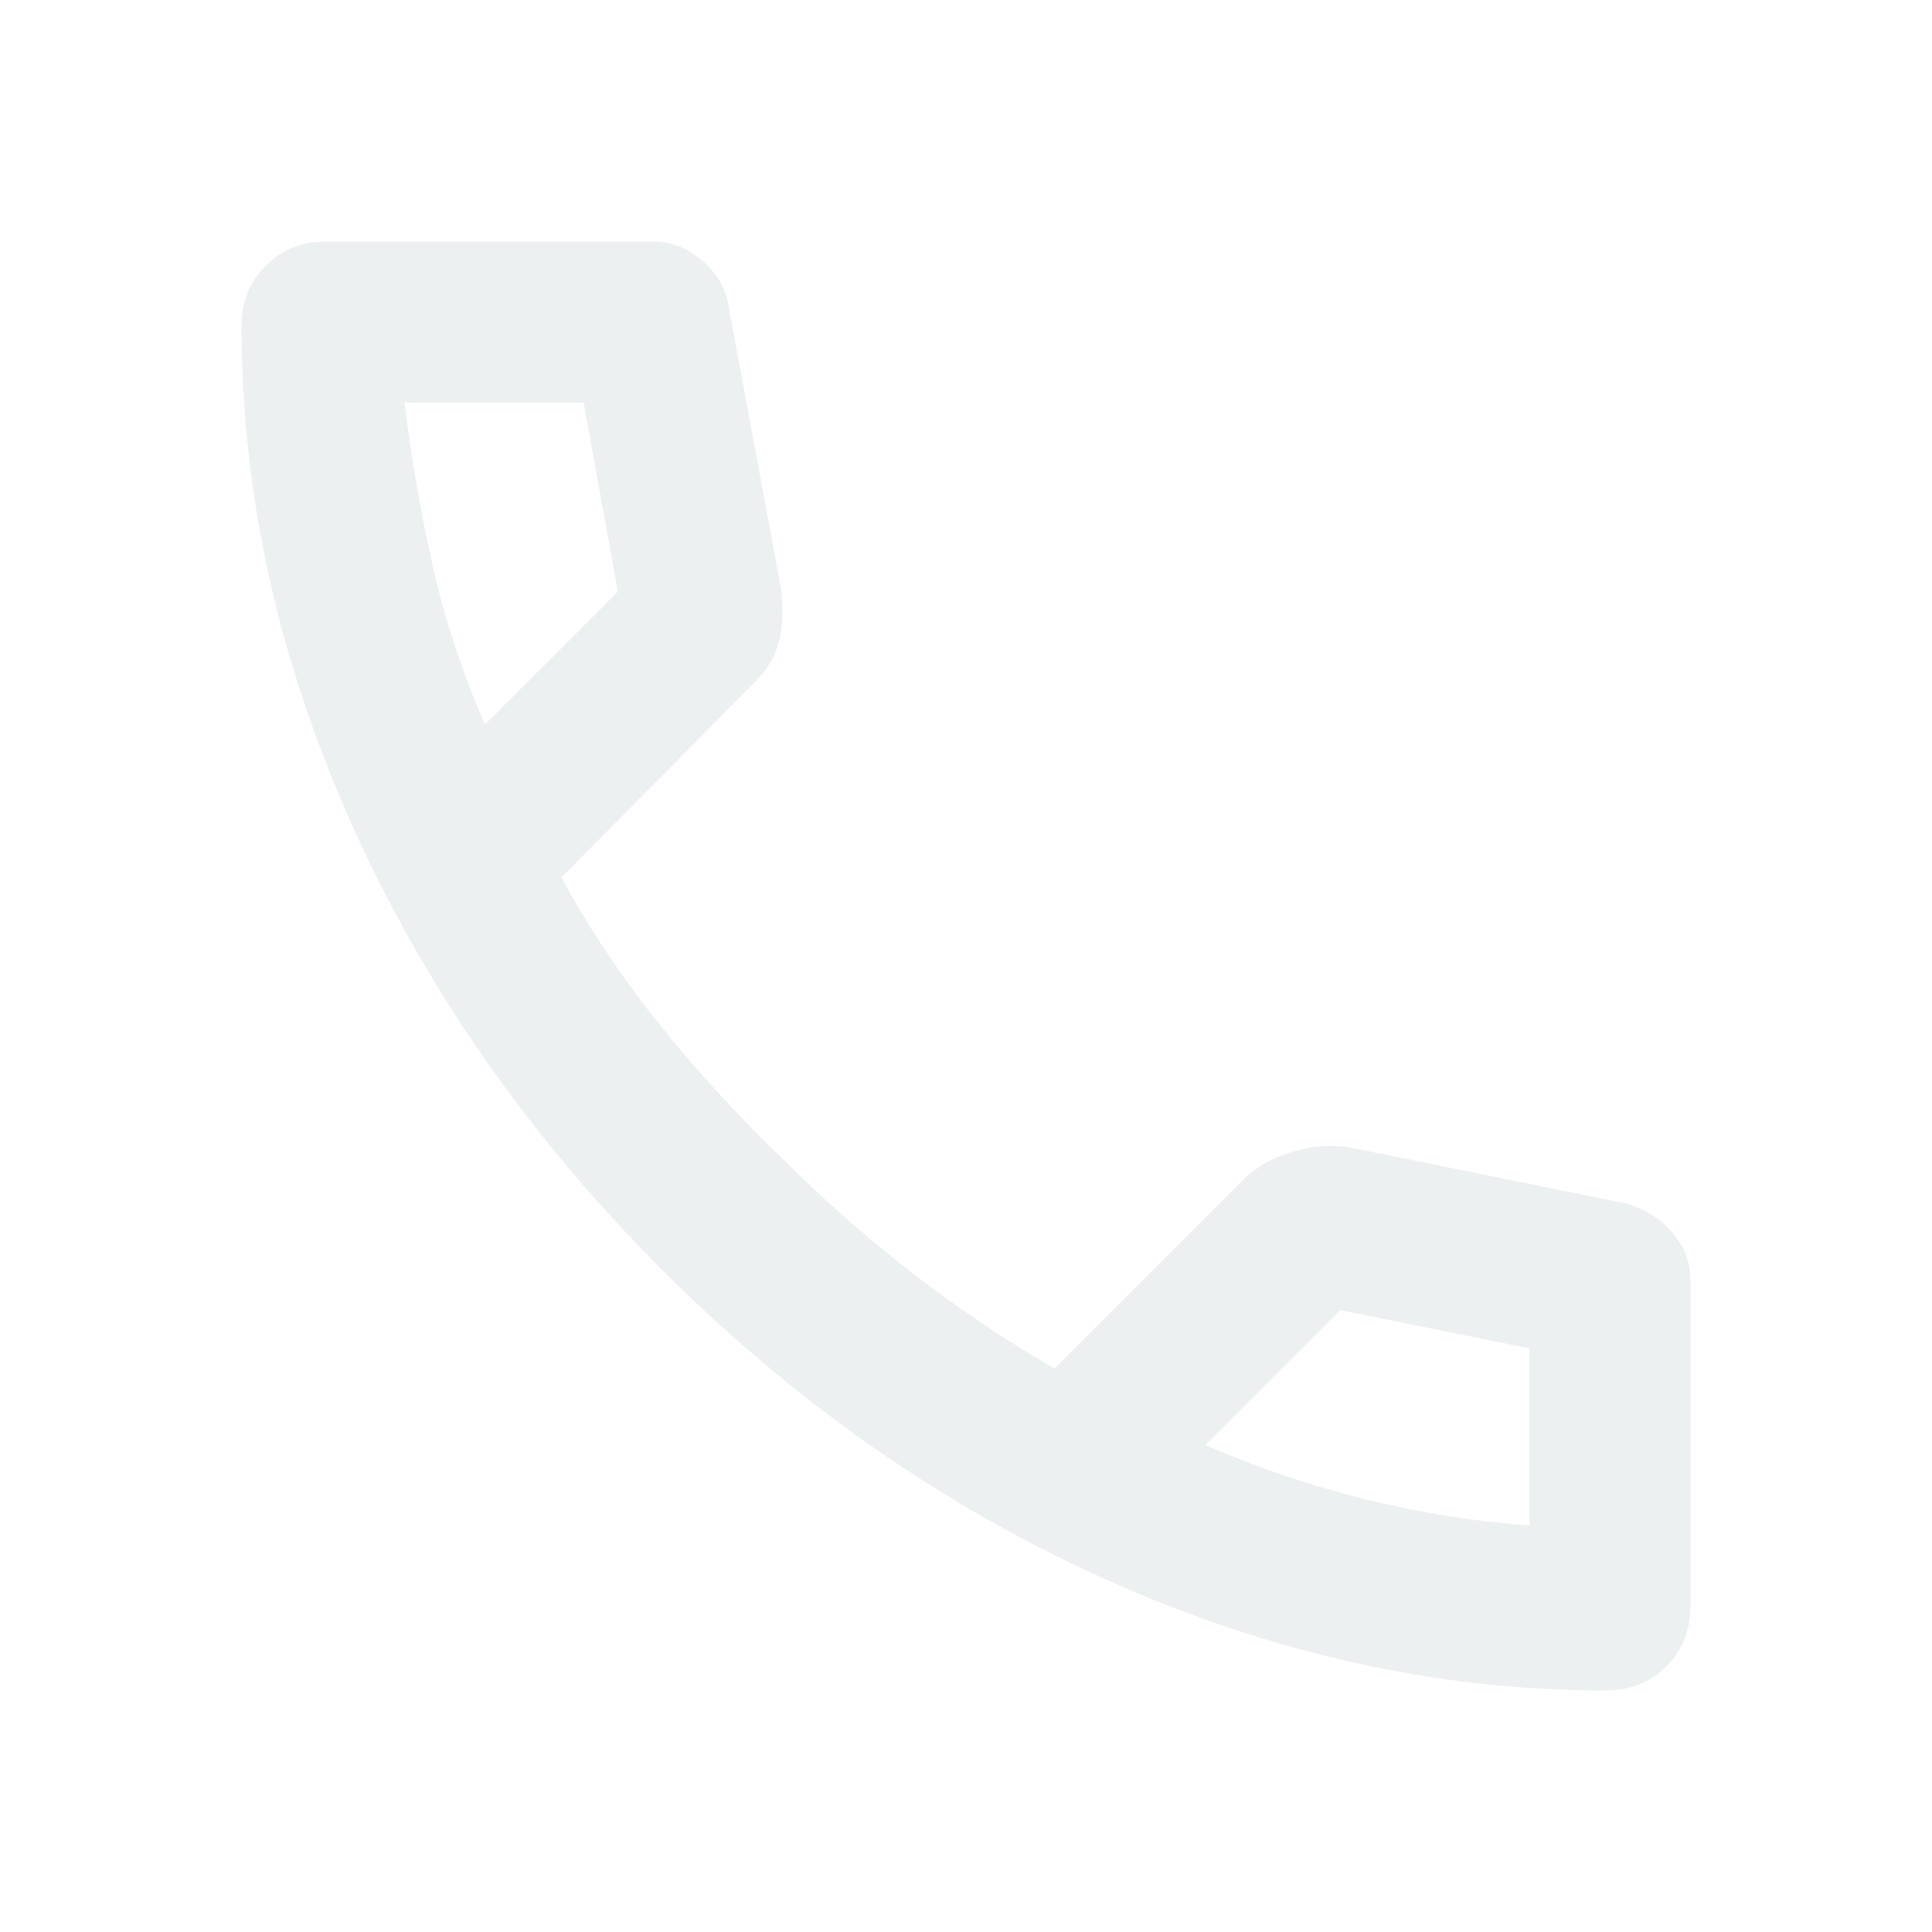
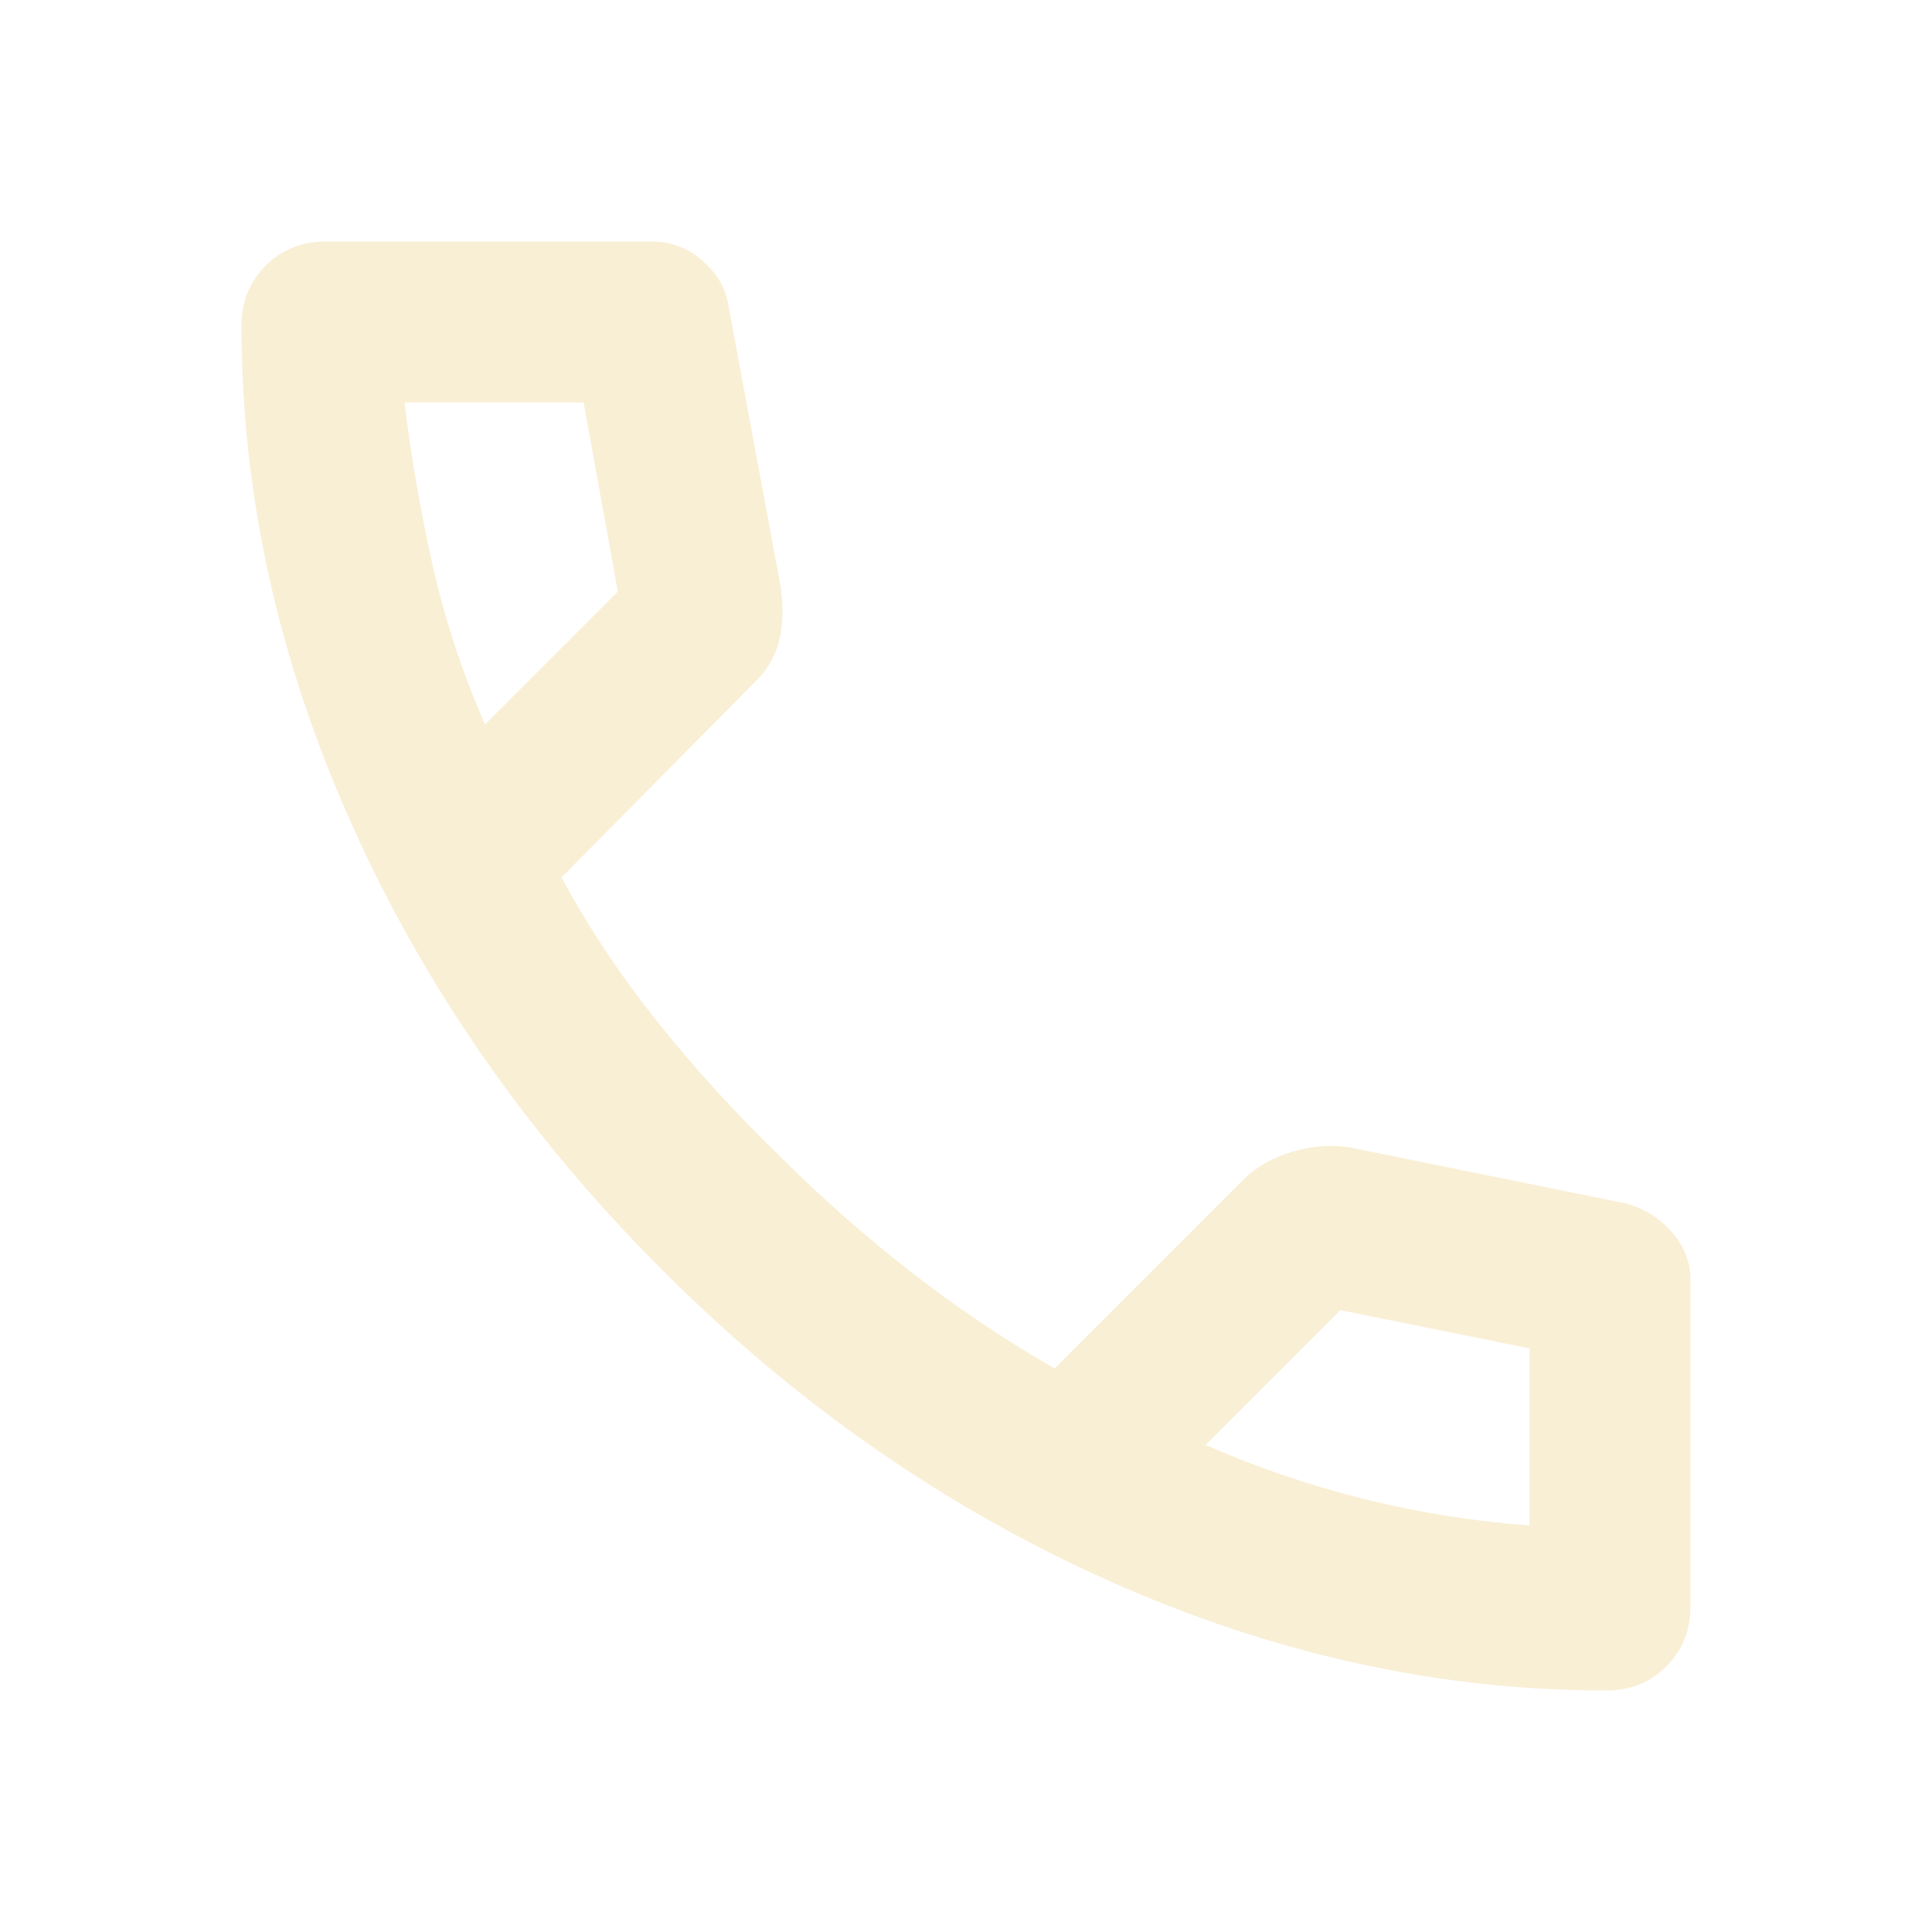
<svg xmlns="http://www.w3.org/2000/svg" height="24" viewBox="0 -960 960 960" width="24">
-   <path fill="#edf0f1" d="M798-120q-125 0-247-54.5T329-329Q229-429 174.5-551T120-798q0-18 12-30t30-12h162q14 0 25 9.5t13 22.5l26 140q2 16-1 27t-11 19l-97 98q20 37 47.5 71.5T387-386q31 31 65 57.5t72 48.5l94-94q9-9 23.5-13.5T670-390l138 28q14 4 23 14.5t9 23.5v162q0 18-12 30t-30 12ZM241-600l66-66-17-94h-89q5 41 14 81t26 79Zm358 358q39 17 79.5 27t81.5 13v-88l-94-19-67 67ZM241-600Zm358 358Z" />
+   <path fill="#f9efd5" d="M798-120q-125 0-247-54.5T329-329Q229-429 174.5-551T120-798q0-18 12-30t30-12h162q14 0 25 9.5t13 22.5l26 140q2 16-1 27t-11 19l-97 98q20 37 47.5 71.5T387-386q31 31 65 57.5t72 48.5l94-94q9-9 23.5-13.5T670-390l138 28q14 4 23 14.5t9 23.5v162q0 18-12 30t-30 12ZM241-600l66-66-17-94h-89q5 41 14 81t26 79Zm358 358q39 17 79.5 27t81.5 13v-88l-94-19-67 67ZM241-600Zm358 358Z" />
</svg>
